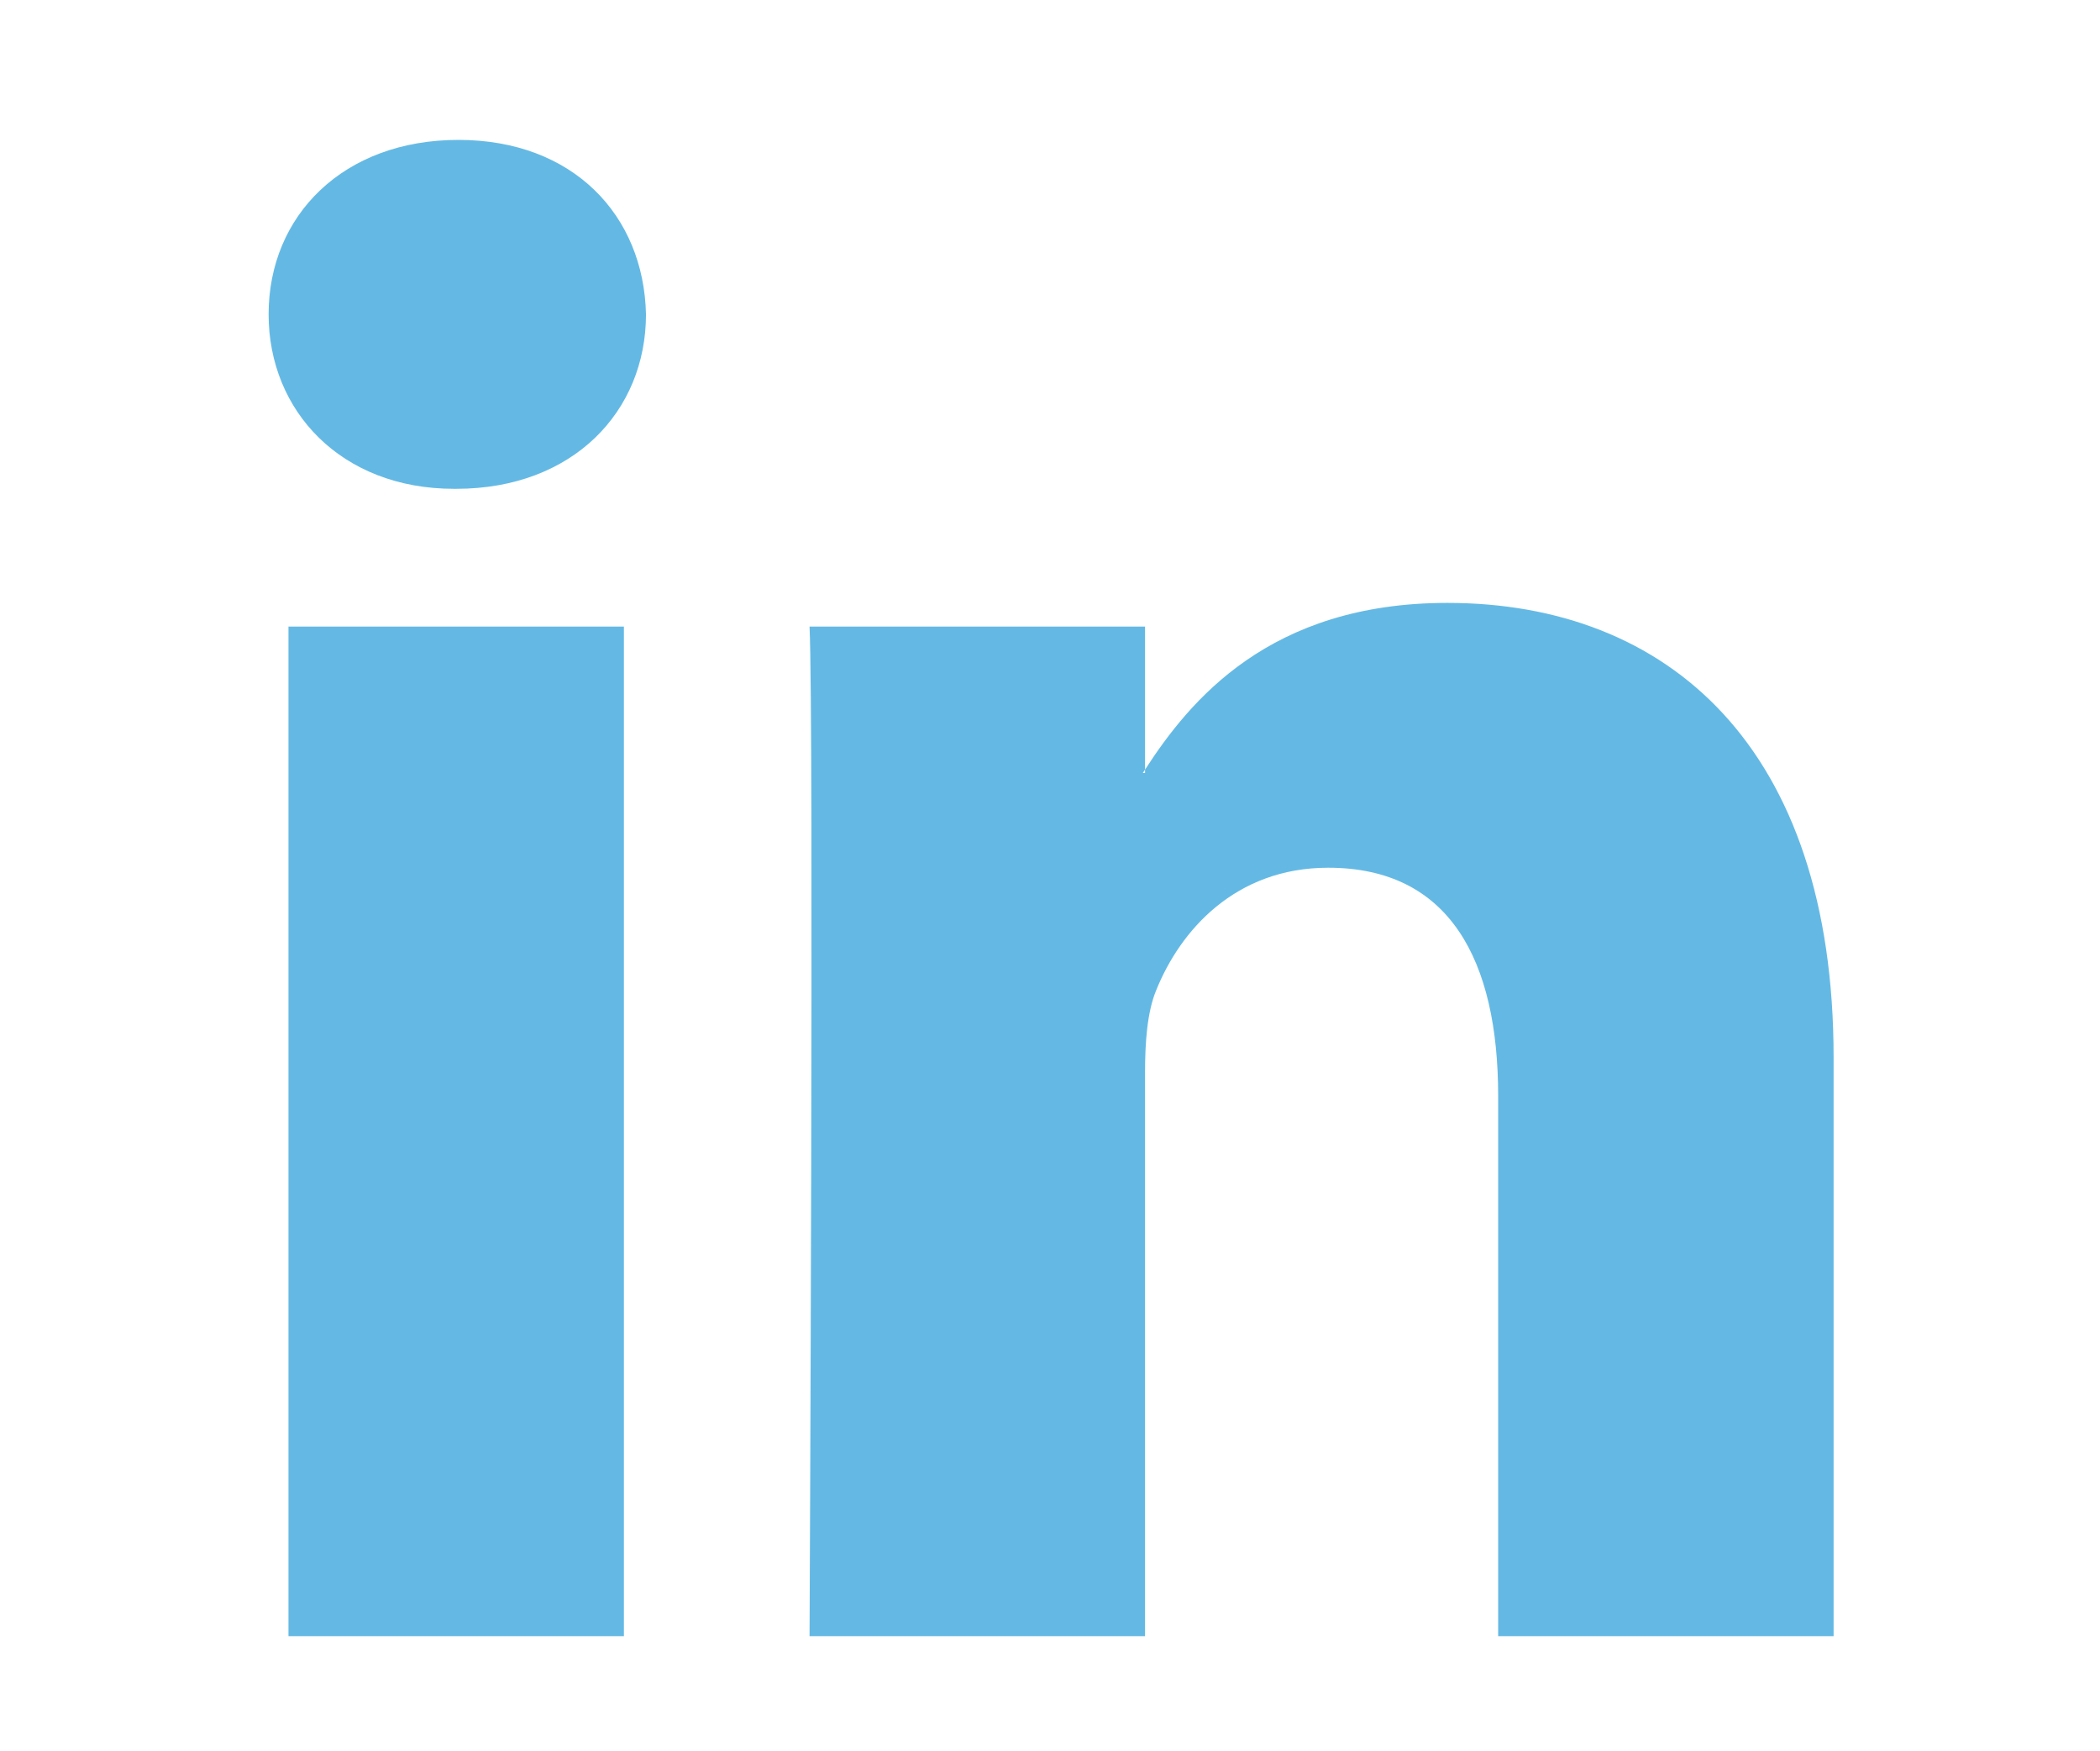
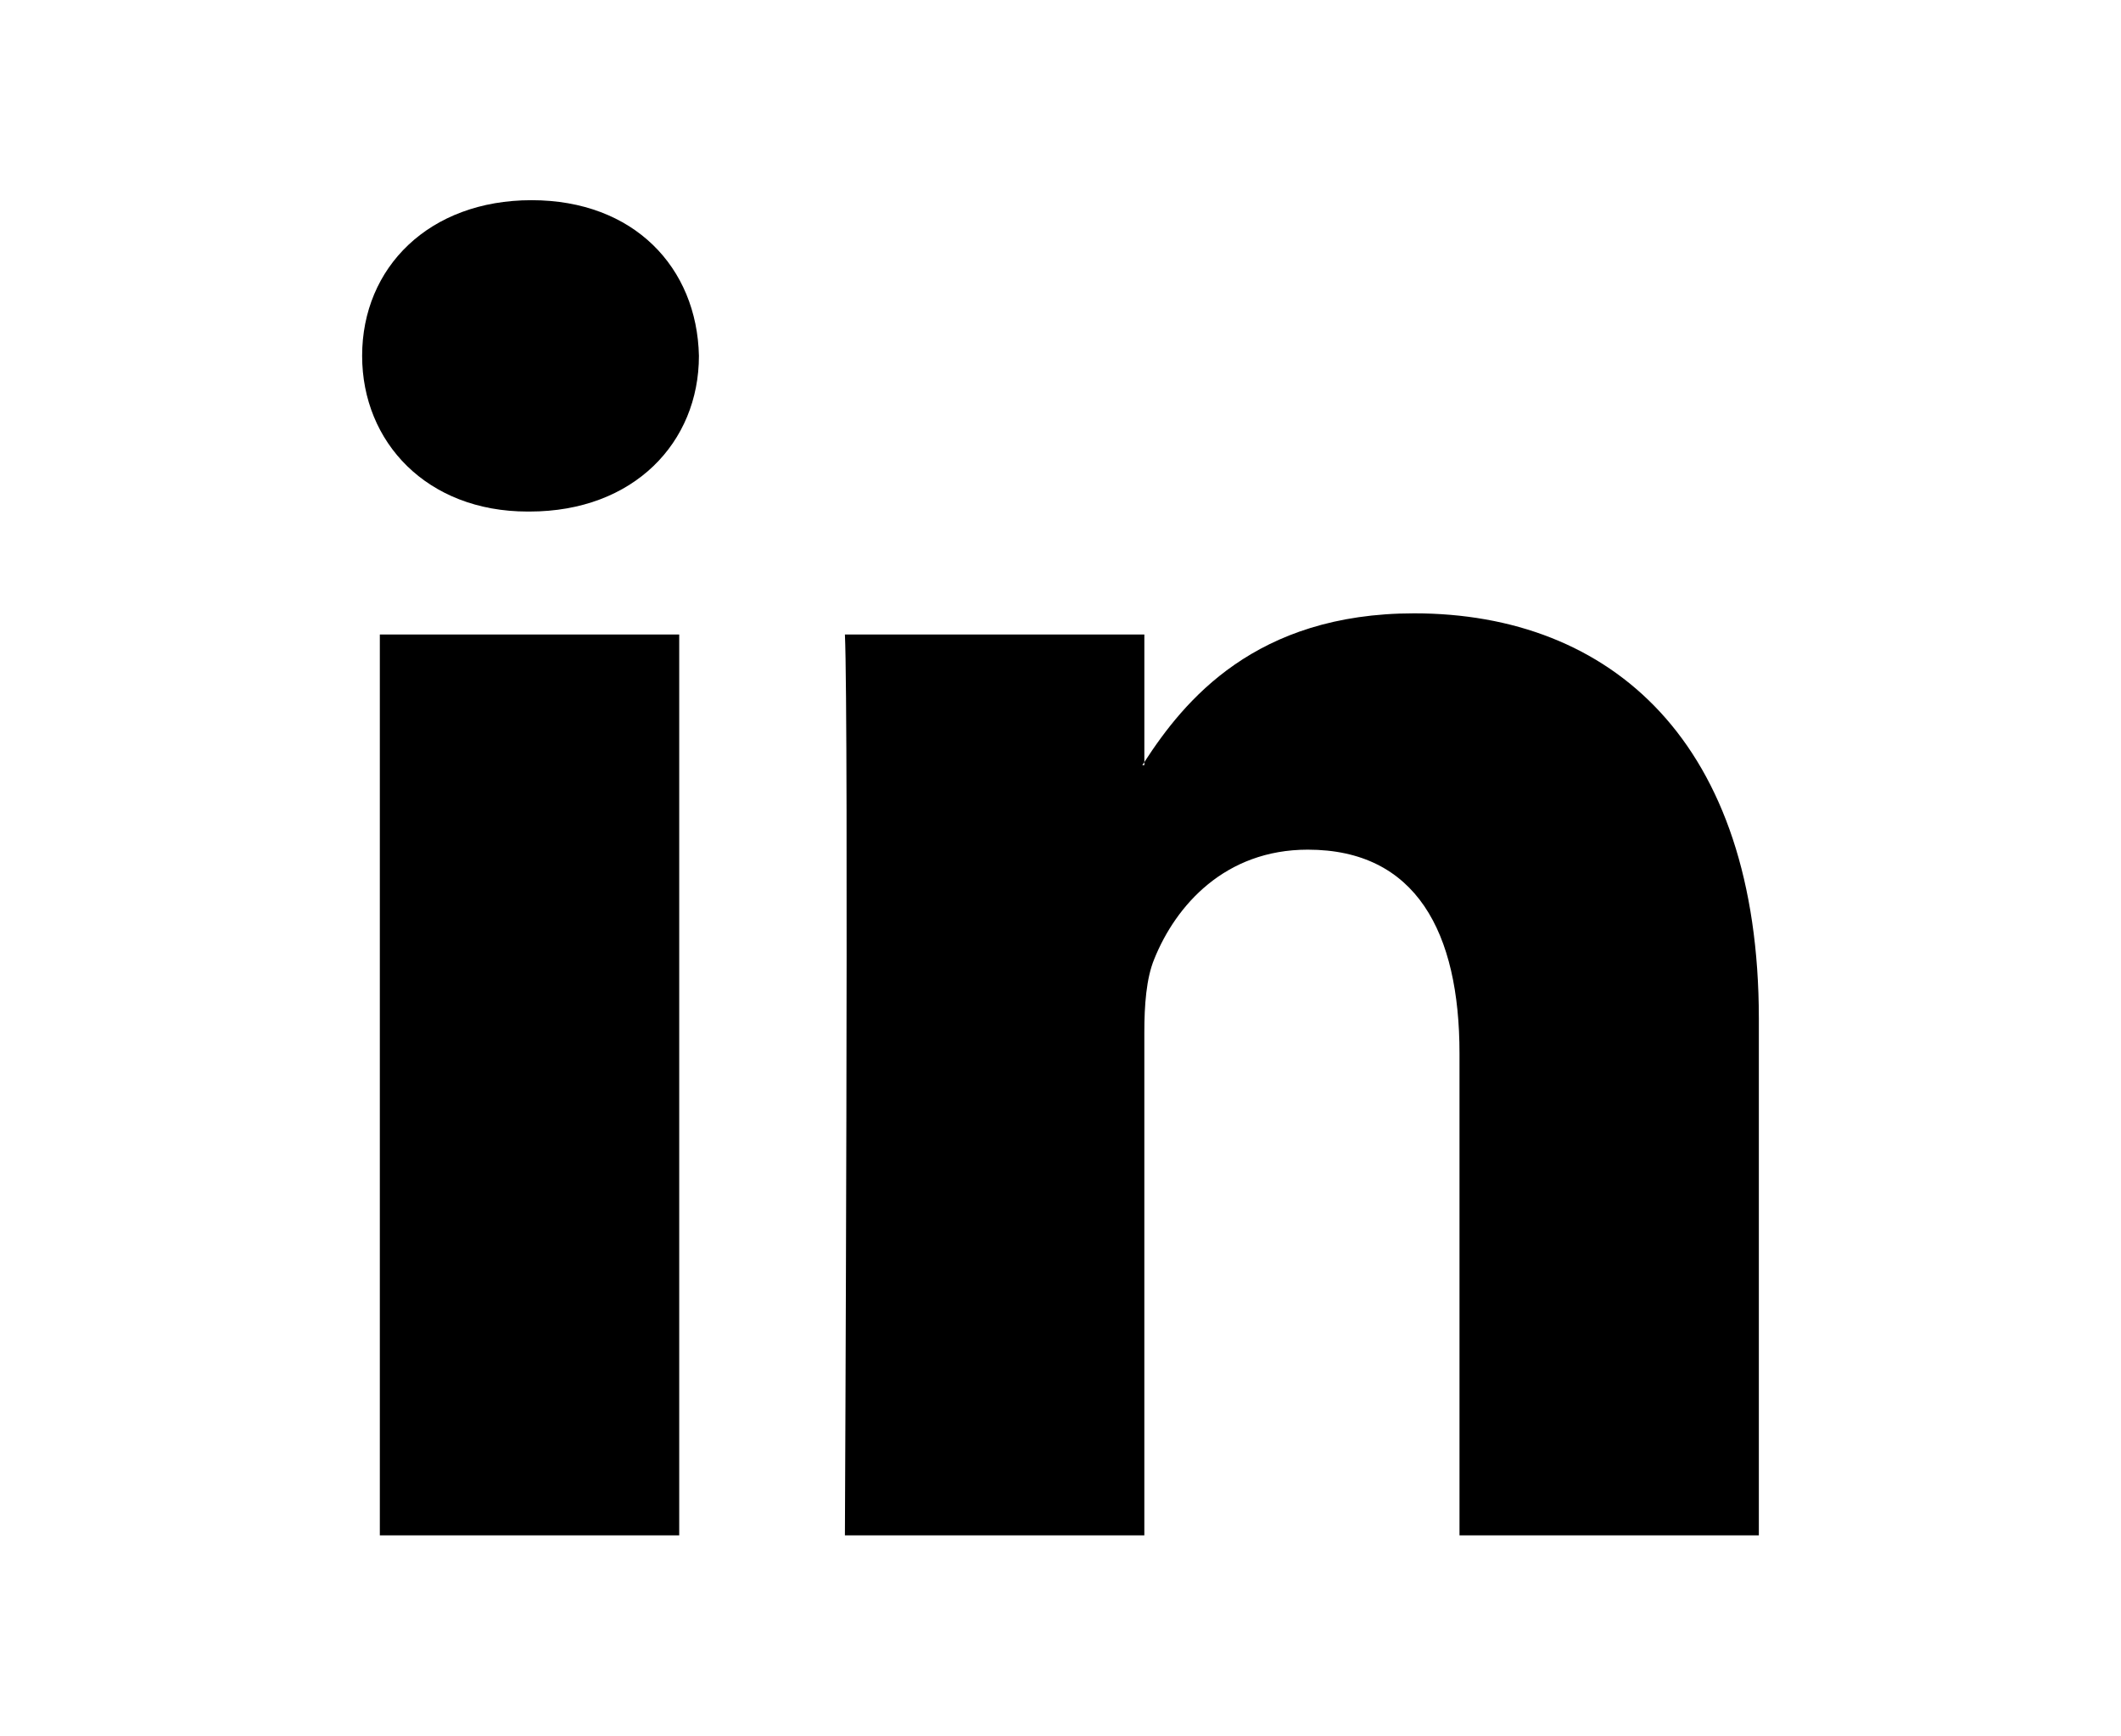
- <svg xmlns="http://www.w3.org/2000/svg" version="1.1" id="Layer_1" x="0px" y="0px" width="90px" height="75px" viewBox="0 0 90 75" enable-background="new 0 0 90 75" xml:space="preserve">
+ <svg xmlns="http://www.w3.org/2000/svg" version="1.1" id="Layer_1" x="0px" y="0px" width="110px" height="90px" viewBox="0 0 110 90" enable-background="new 0 0 110 90" xml:space="preserve">
  <g>
    <g>
-       <path fill-rule="evenodd" clip-rule="evenodd" fill="#64B9E4" d="M19.646,5.994c-4.919,0-8.134,3.23-8.134,7.474    c0,4.151,3.12,7.476,7.945,7.476h0.094c5.013,0,8.134-3.324,8.134-7.476C27.592,9.225,24.564,5.994,19.646,5.994z M12.363,70.104    h14.376V26.847H12.363V70.104z M62.03,25.832c-7.632,0-11.047,4.195-12.957,7.143v0.146h-0.096    c0.03-0.047,0.064-0.098,0.096-0.146v-6.128H34.695c0.188,4.059,0,43.257,0,43.257h14.378V45.947c0-1.293,0.094-2.585,0.474-3.508    c1.038-2.584,3.404-5.26,7.376-5.26c5.204,0,7.284,3.969,7.284,9.782v23.142h14.376V45.301    C78.583,32.015,71.49,25.832,62.03,25.832z" />
+       <path class="ico" d="M27.566,10.381c-5.312,0-8.785,3.488-8.785,8.072c0,4.483,3.369,8.074,8.58,8.074h0.102c5.414,0,8.785-3.589,8.785-8.074    C36.147,13.87,32.877,10.381,27.566,10.381z M19.699,79.619h15.527V32.902H19.699V79.619z M73.342,31.806    c-8.244,0-11.932,4.531-13.993,7.714v0.158h-0.105c0.033-0.051,0.07-0.106,0.105-0.158v-6.618H43.819    c0.203,4.384,0,46.717,0,46.717h15.529V53.531c0-1.396,0.1-2.793,0.511-3.789c1.12-2.791,3.676-5.681,7.965-5.681    c5.623,0,7.869,4.287,7.869,10.564v24.993h15.525V52.832C91.219,38.484,83.559,31.806,73.342,31.806z" />
    </g>
  </g>
</svg>
